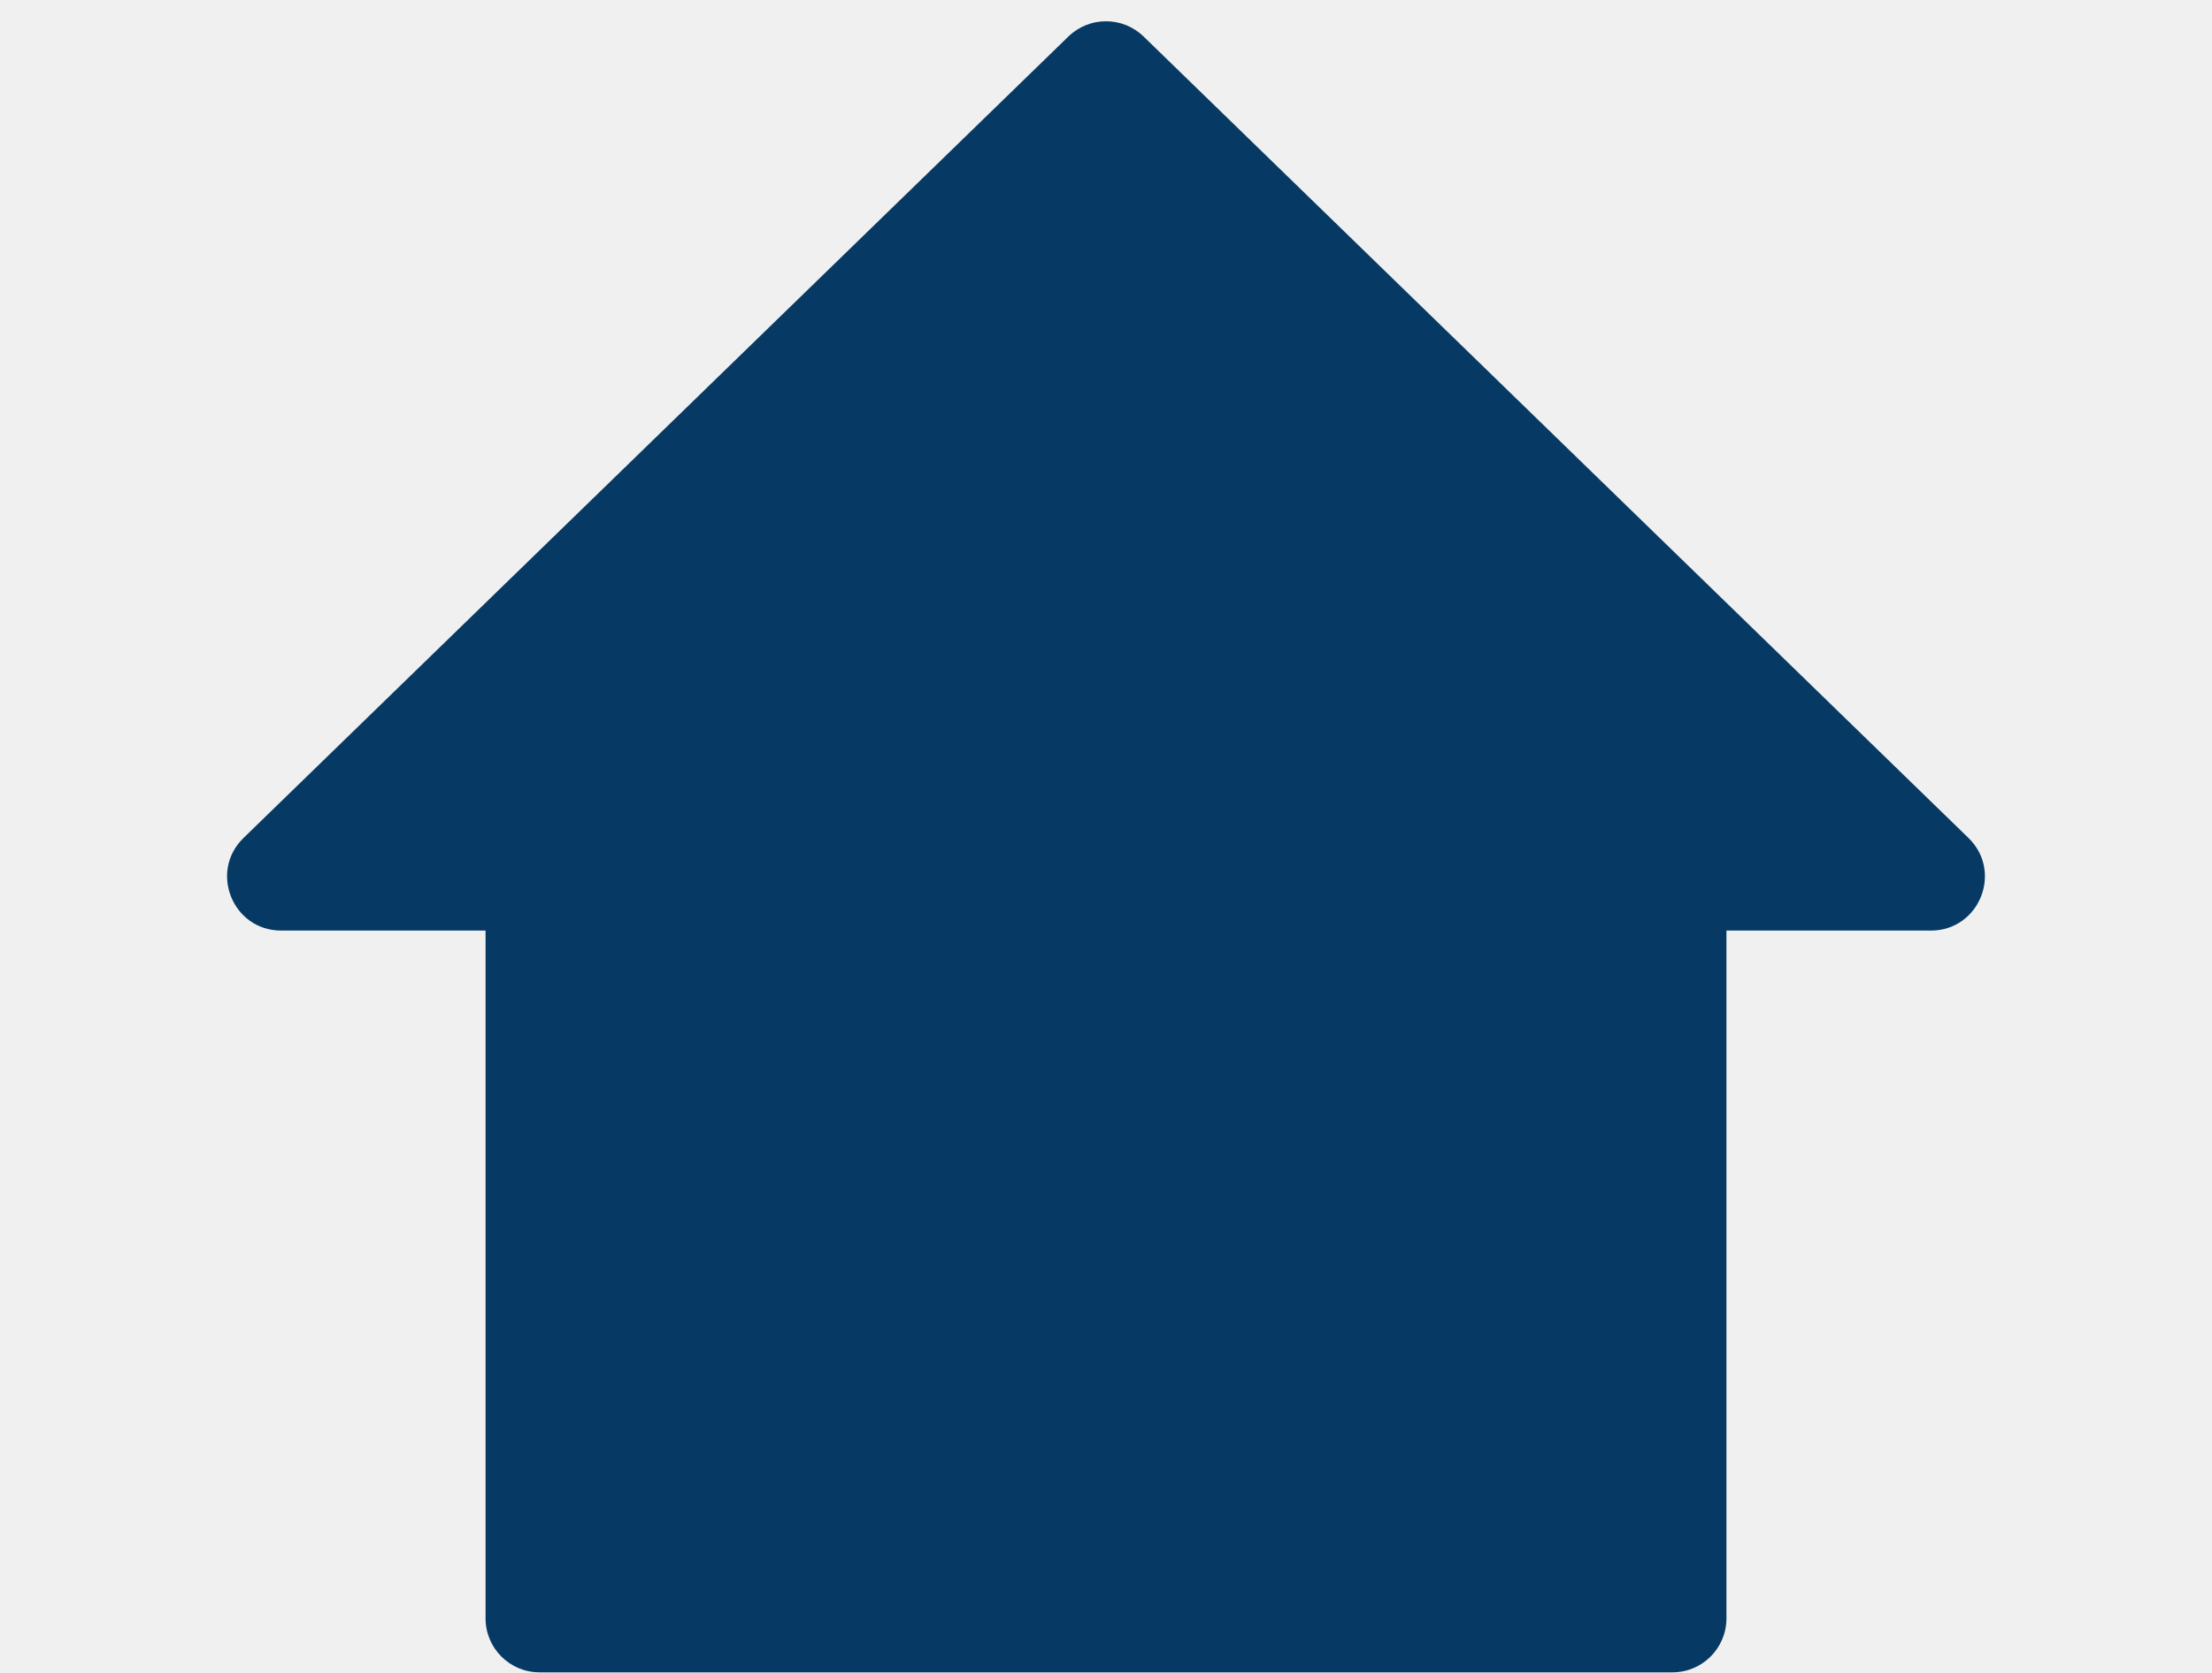
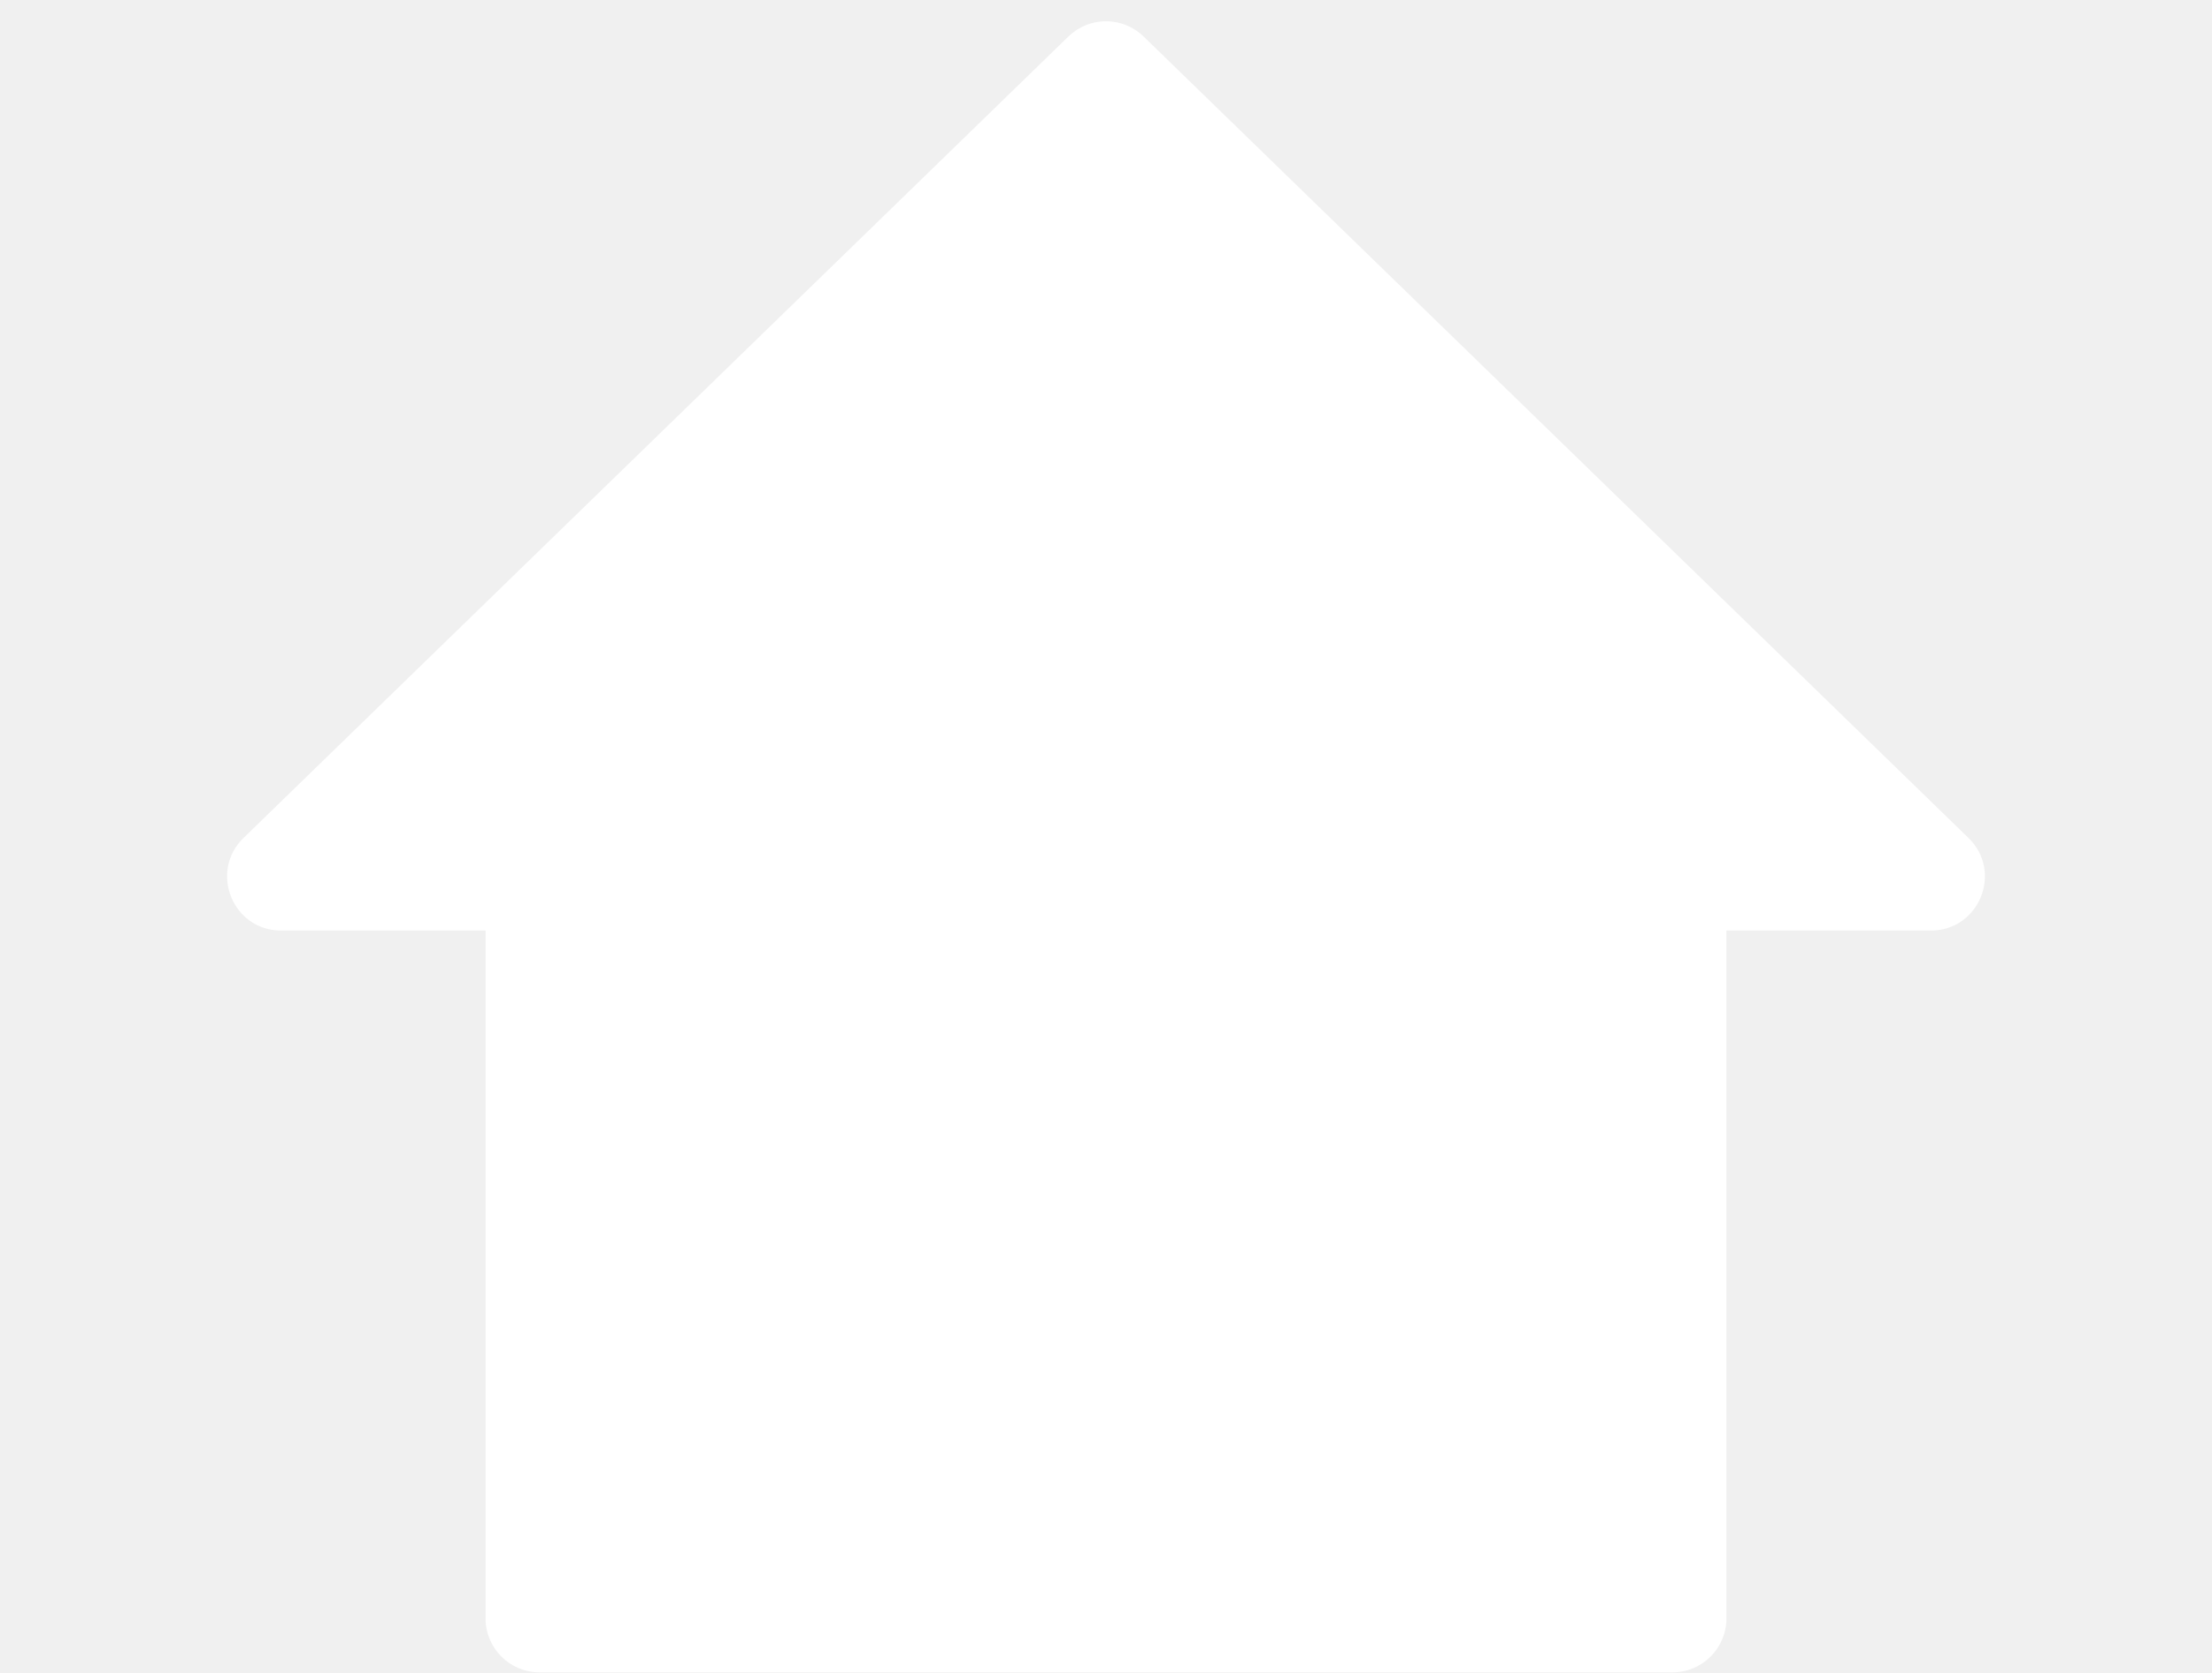
<svg xmlns="http://www.w3.org/2000/svg" width="41" height="31" viewBox="0 0 41 31" fill="none">
-   <rect x="9" y="15" width="23" height="16" rx="1" fill="#063A64" />
-   <path d="M19.803 0.677C20.191 0.3 20.809 0.3 21.197 0.677L36.486 15.533C37.13 16.159 36.687 17.25 35.789 17.25H5.211C4.313 17.25 3.87 16.159 4.514 15.533L19.803 0.677Z" fill="#063A64" />
+   <rect x="9" y="15" width="23" height="16" rx="1" fill="white" />
+   <path d="M19.803 0.677C20.191 0.3 20.809 0.3 21.197 0.677L36.486 15.533C37.13 16.159 36.687 17.25 35.789 17.25H5.211C4.313 17.25 3.87 16.159 4.514 15.533L19.803 0.677Z" fill="white" />
</svg>
